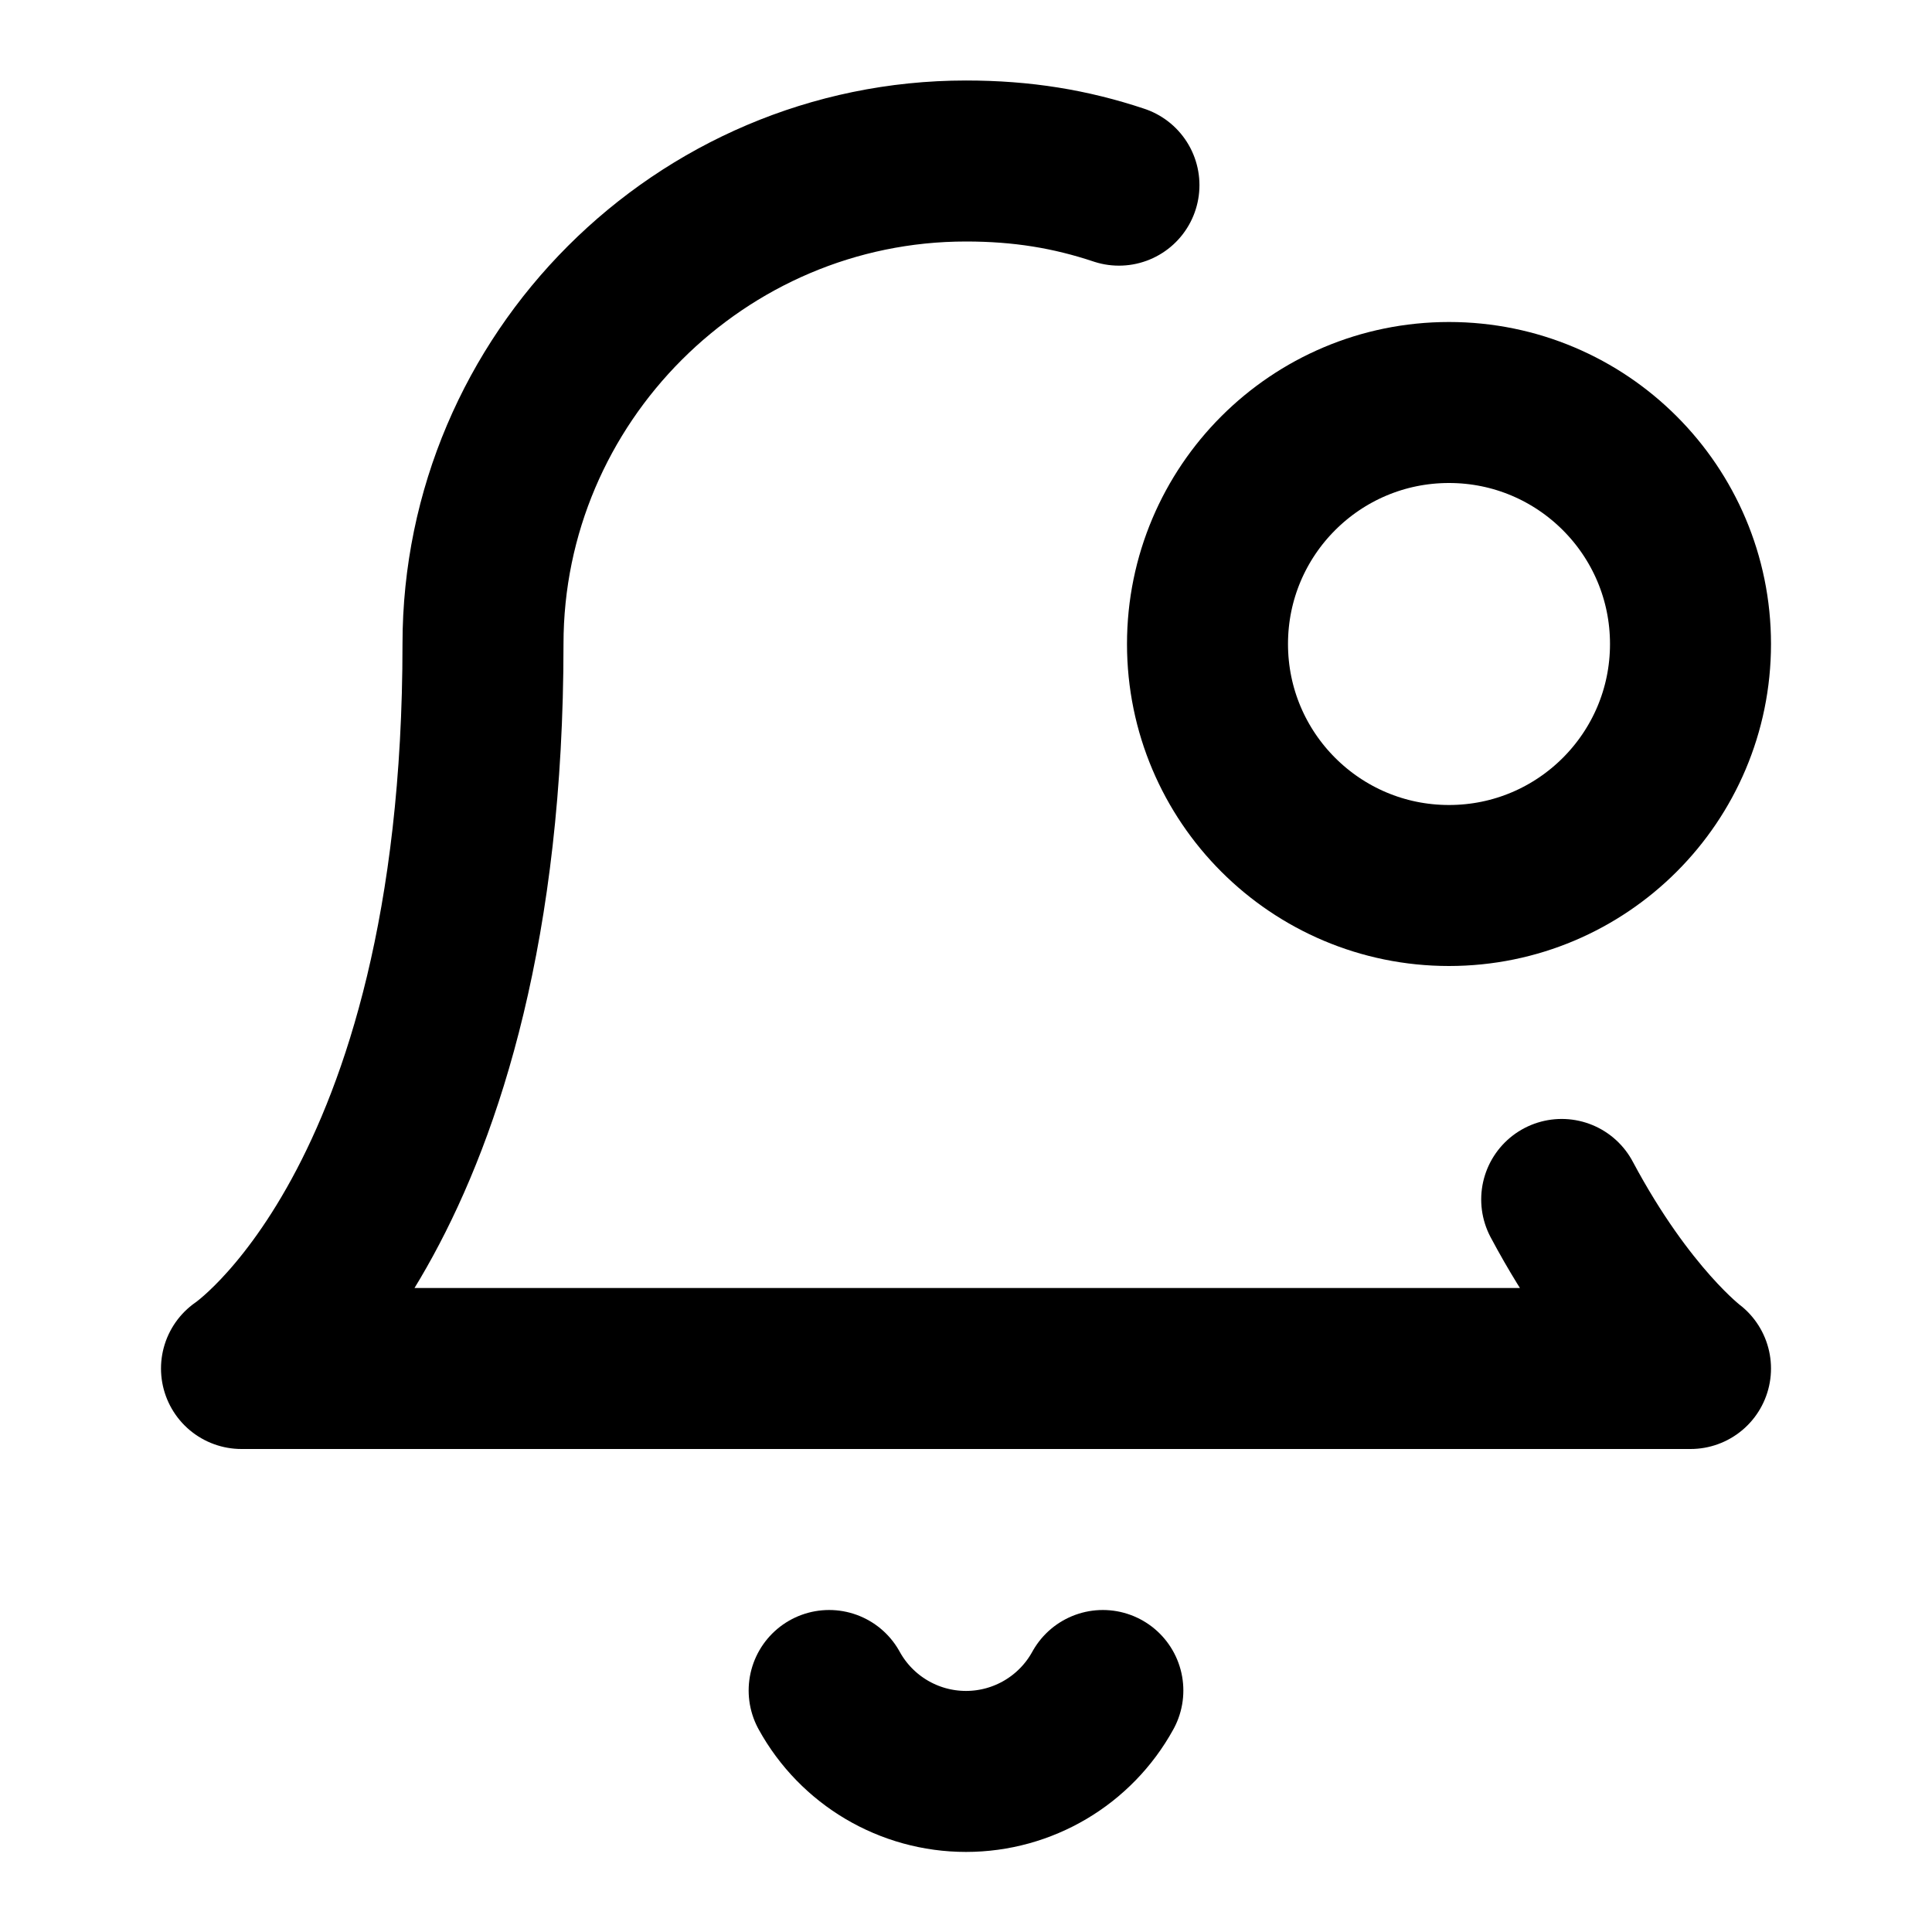
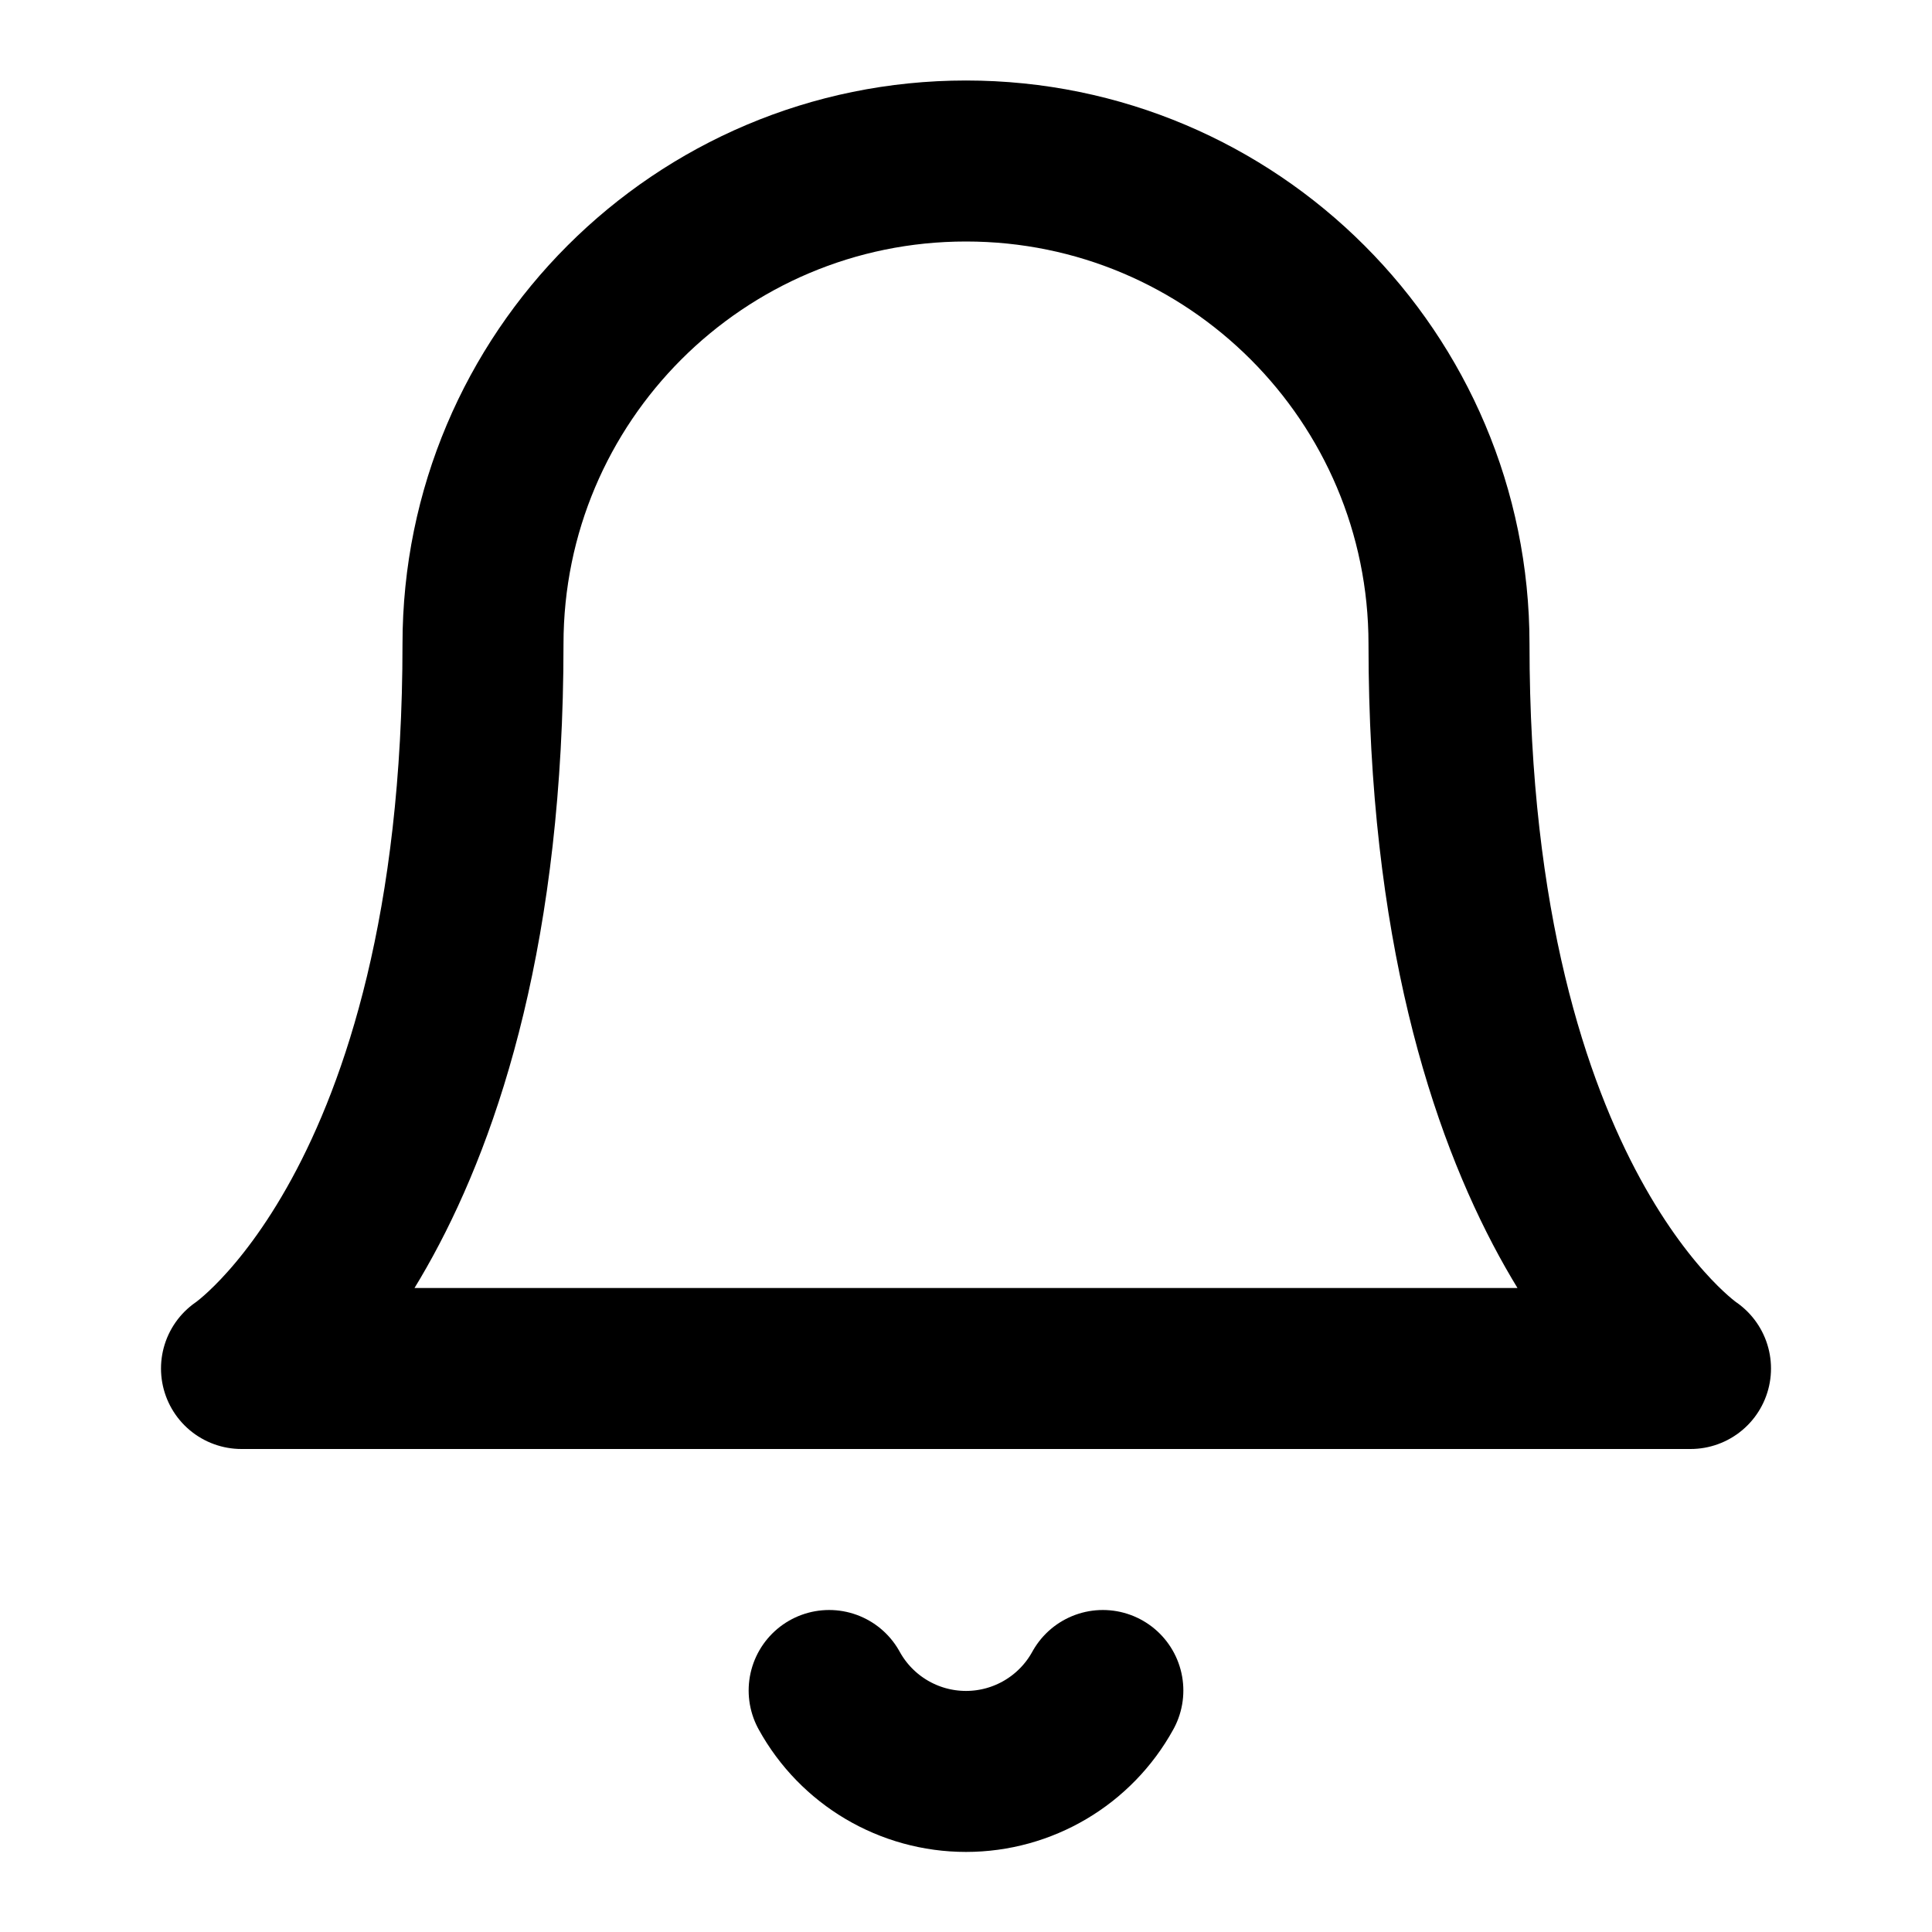
- <svg xmlns="http://www.w3.org/2000/svg" width="24" height="24" viewBox="0 0 24 24" fill="none" stroke="currentColor" stroke-width="2" stroke-linecap="round" stroke-linejoin="round" class="lucide lucide-bell-dot">
-   <path d="M19.4 14.9C20.2 16.4 21 17 21 17H3s3-2 3-9c0-3.3 2.7-6 6-6 .7 0 1.3.1 1.9.3" />
+ <svg xmlns="http://www.w3.org/2000/svg" width="24" height="24" viewBox="0 0 24 24" fill="none" stroke="black" stroke-width="2" stroke-linecap="round" stroke-linejoin="round" class="lucide lucide-bell">
+   <path d="M6 8a6 6 0 0 1 12 0c0 7 3 9 3 9H3s3-2 3-9" />
  <path d="M10.3 21a1.94 1.94 0 0 0 3.4 0" />
-   <circle cx="18" cy="8" r="3" />
</svg>
